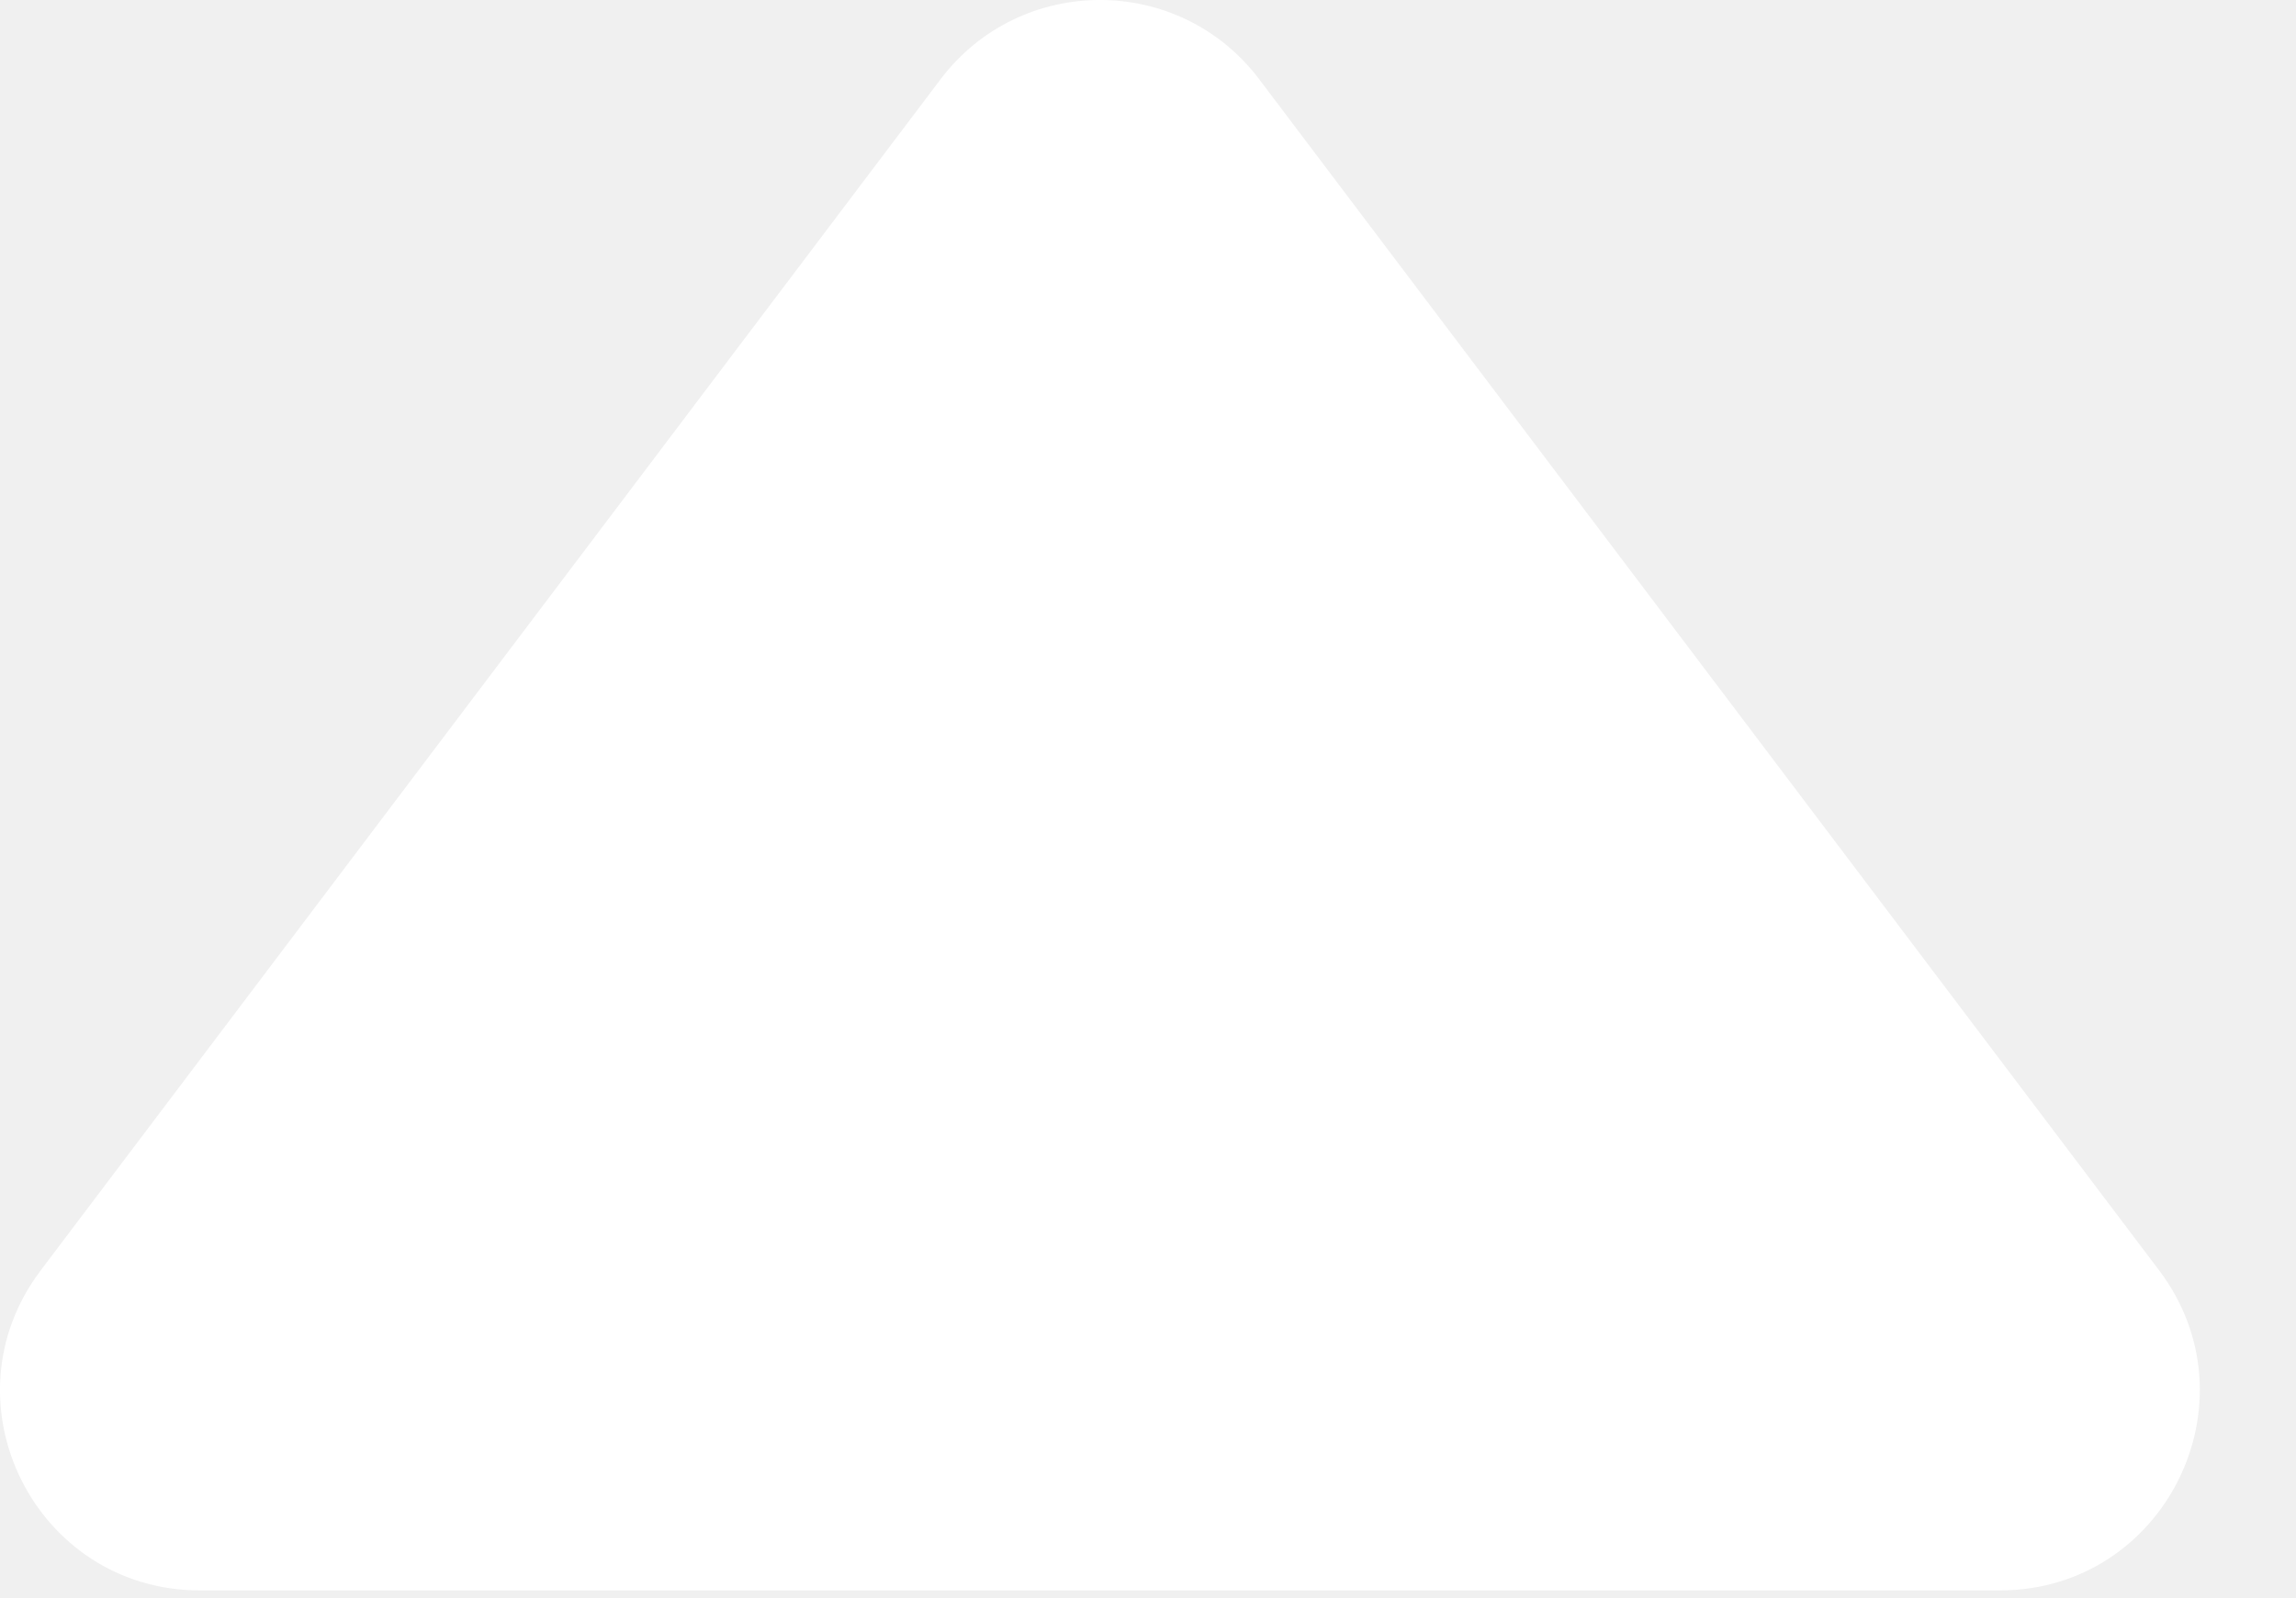
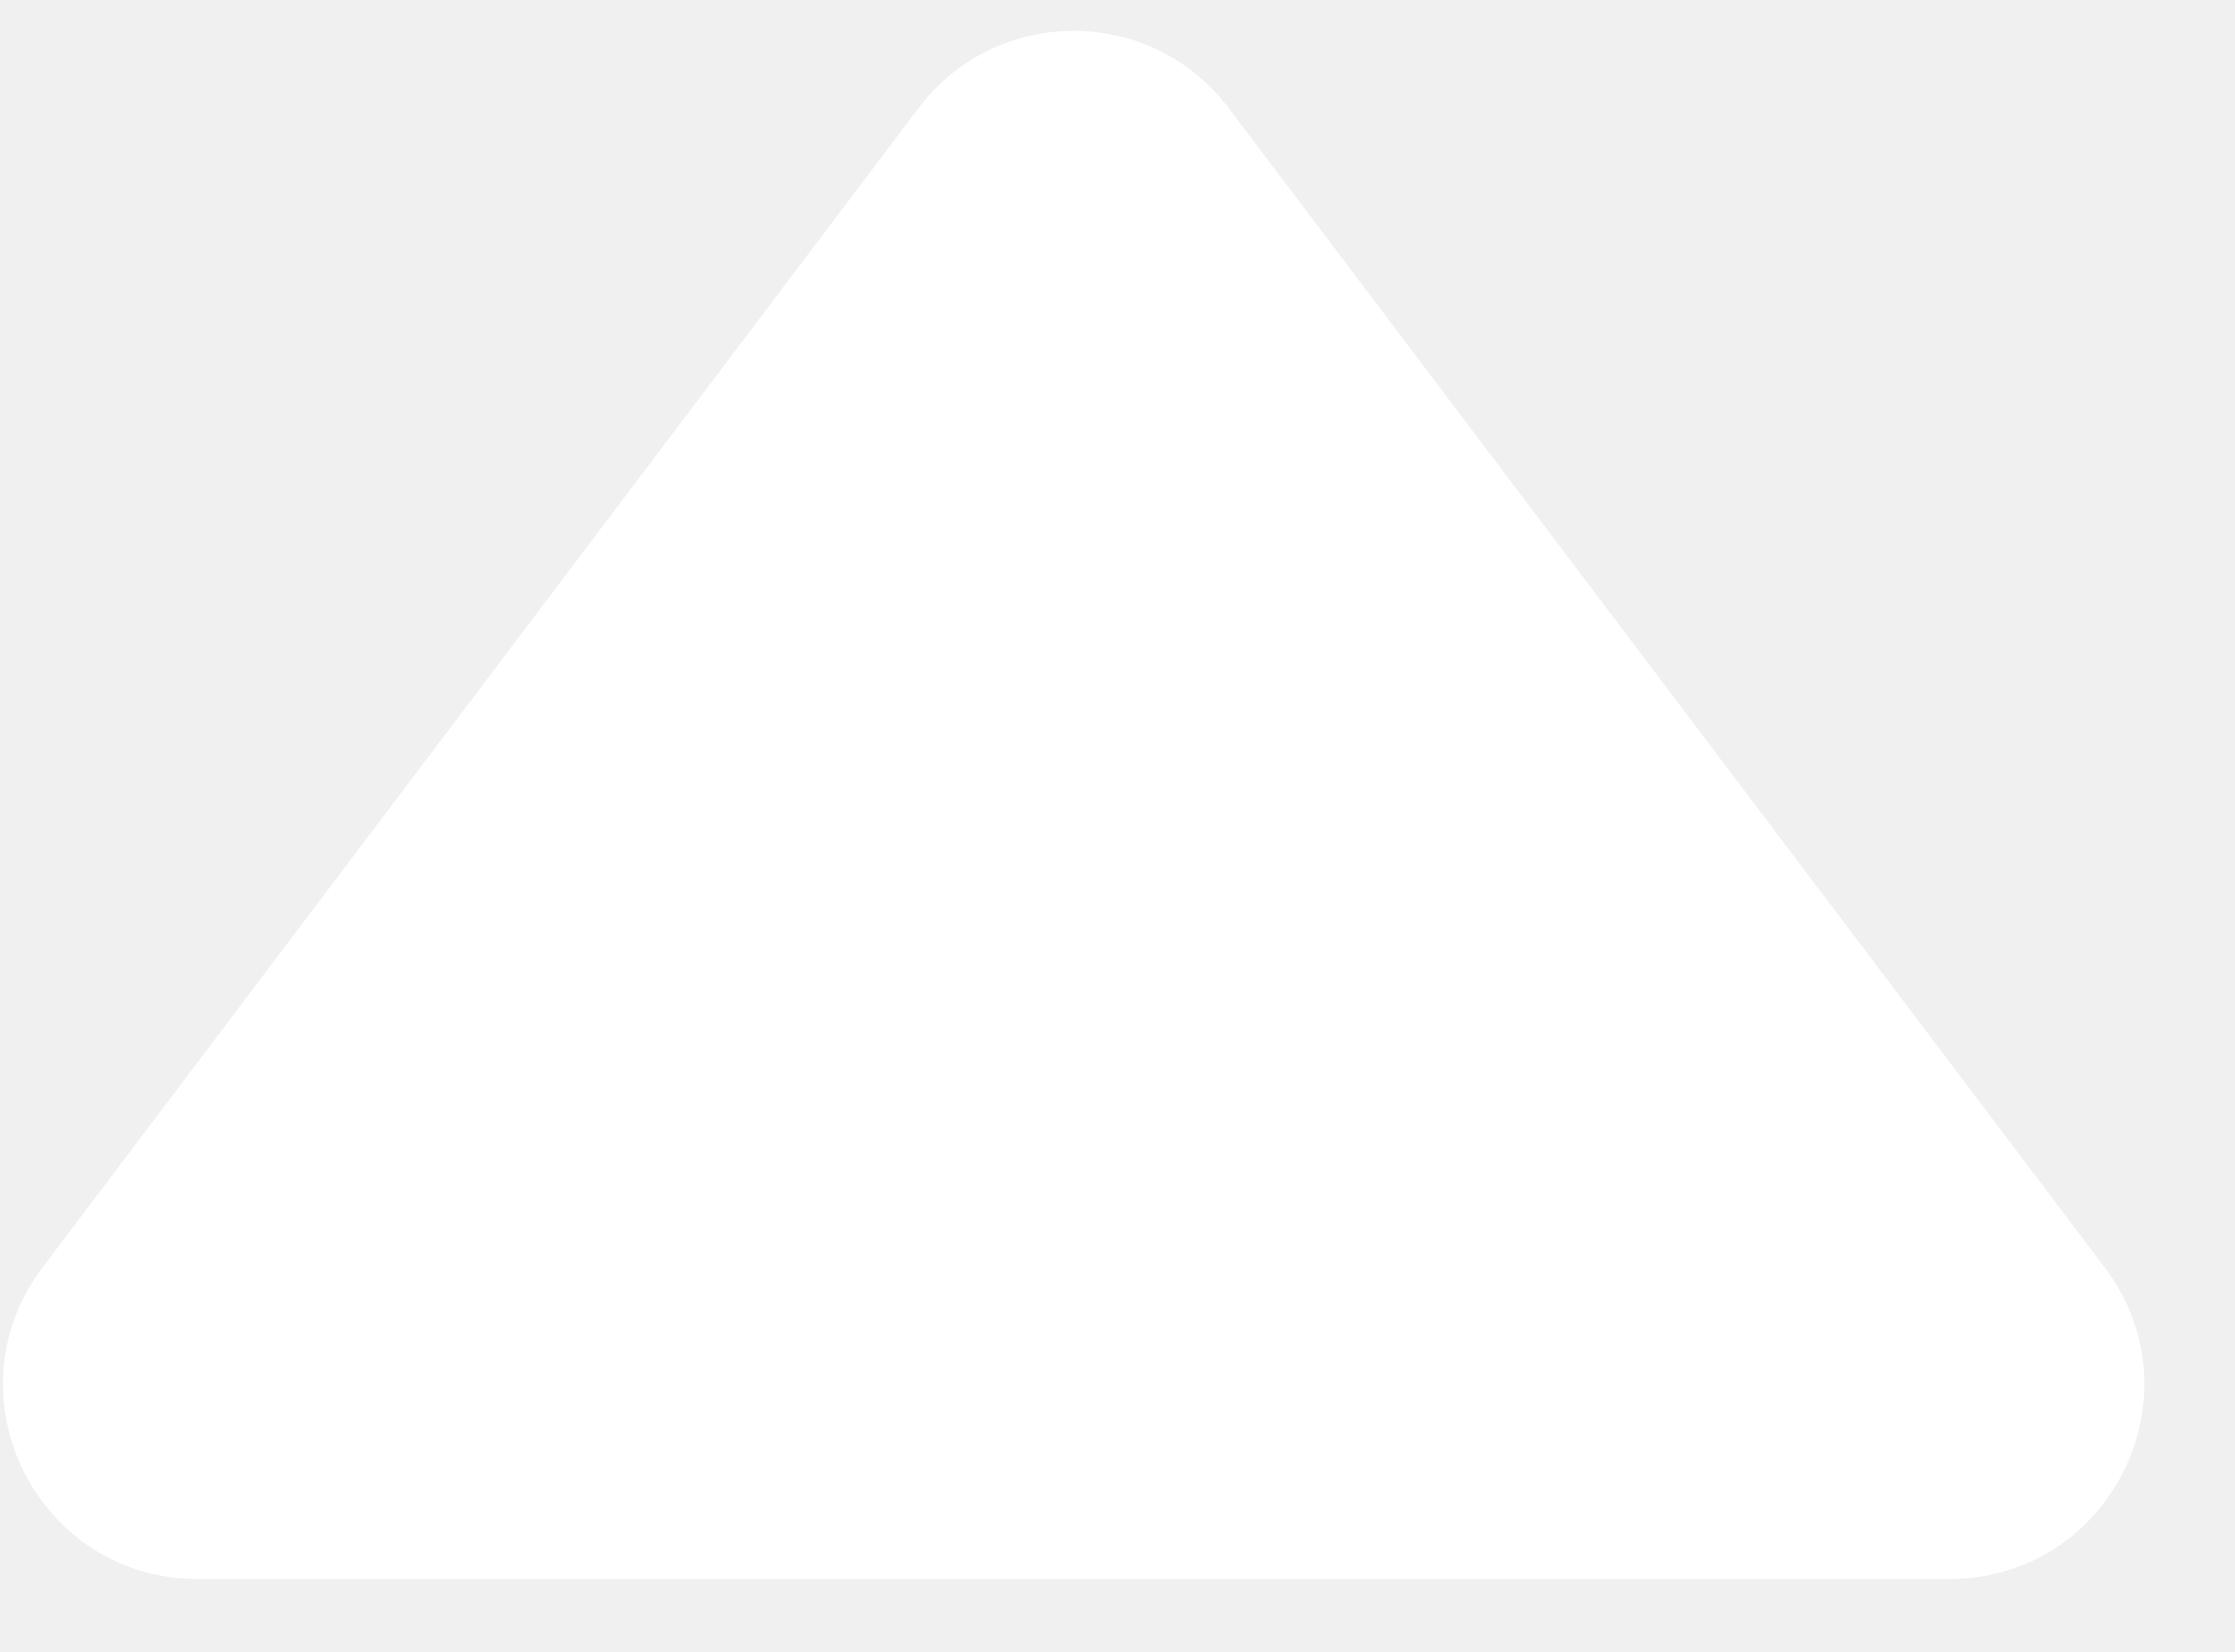
- <svg xmlns="http://www.w3.org/2000/svg" width="23" height="16" viewBox="0 0 23 16" fill="none">
-   <path d="M9.422 0.794C10.223 -0.265 11.814 -0.265 12.614 0.794L21.629 12.726C22.624 14.044 21.684 15.932 20.033 15.932H2.003C0.352 15.932 -0.588 14.044 0.408 12.726L9.422 0.794Z" fill="white" />
+ <svg xmlns="http://www.w3.org/2000/svg" width="23" height="17" viewBox="0 0 23 17" fill="none">
+   <path d="M9.453 1.112C10.253 0.053 11.844 0.053 12.644 1.112L21.659 13.044C22.654 14.362 21.715 16.25 20.063 16.25H2.034C0.382 16.25 -0.557 14.362 0.438 13.044L9.453 1.112Z" fill="white" />
</svg>
